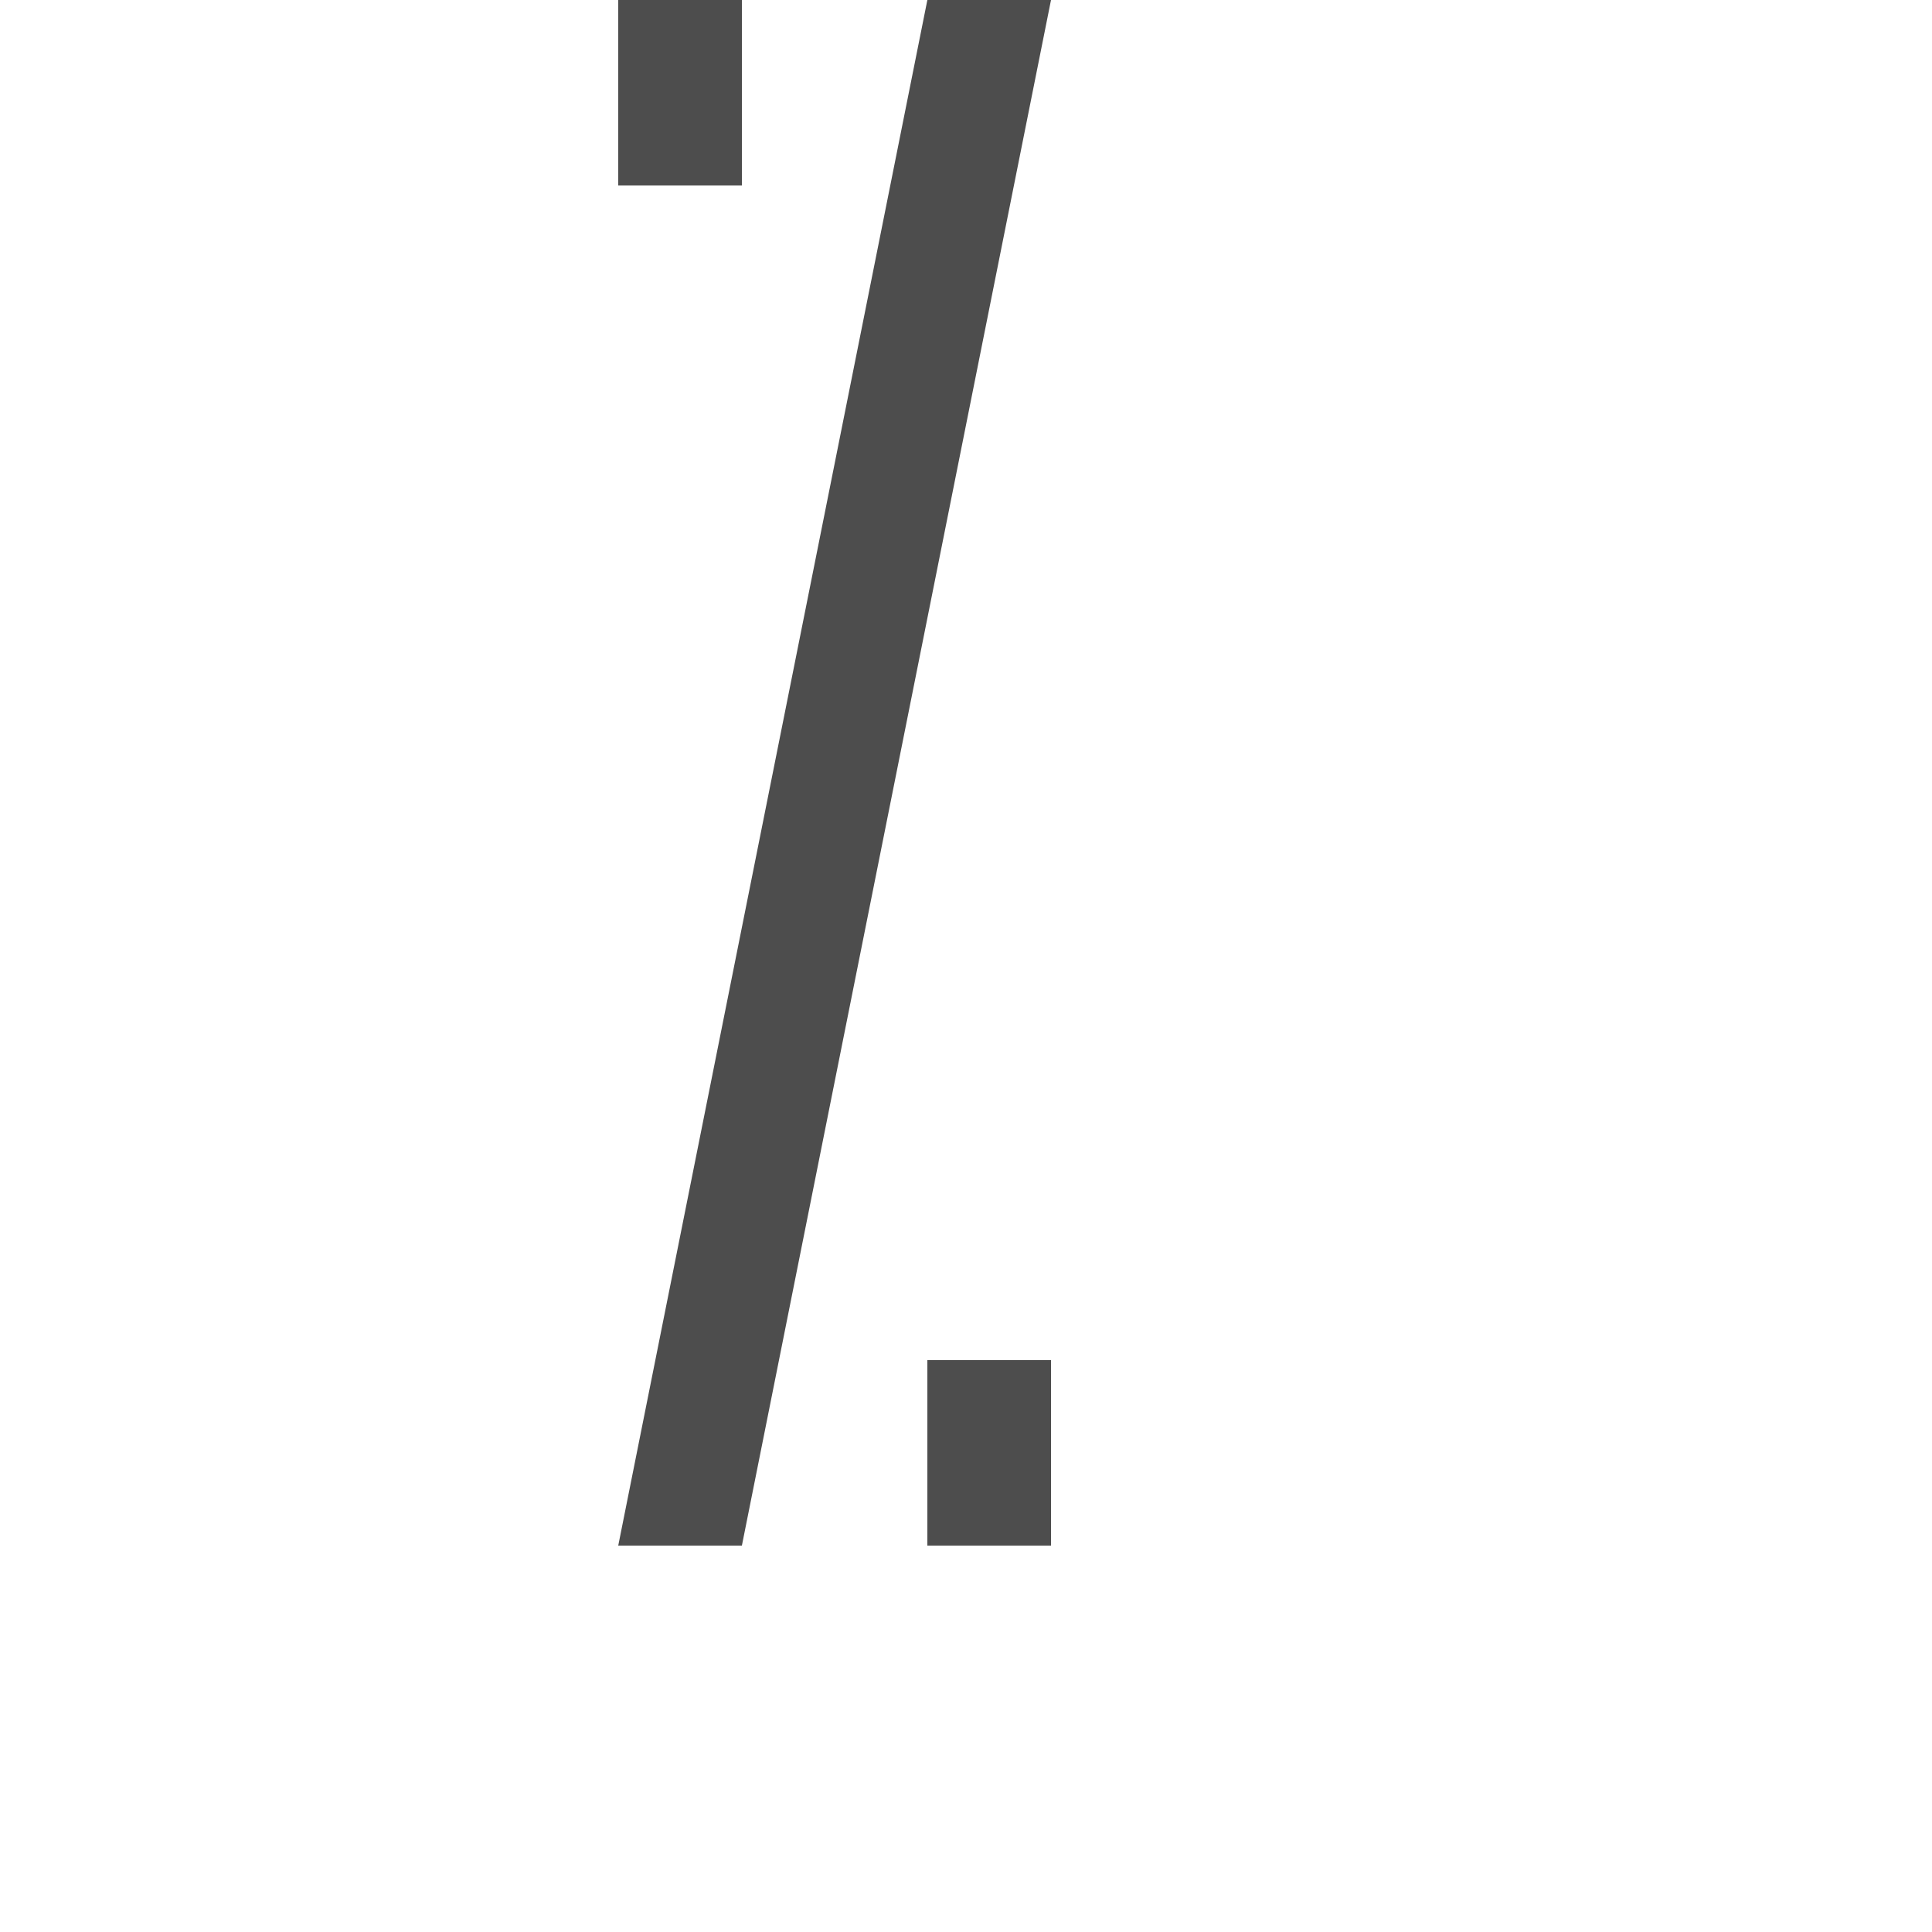
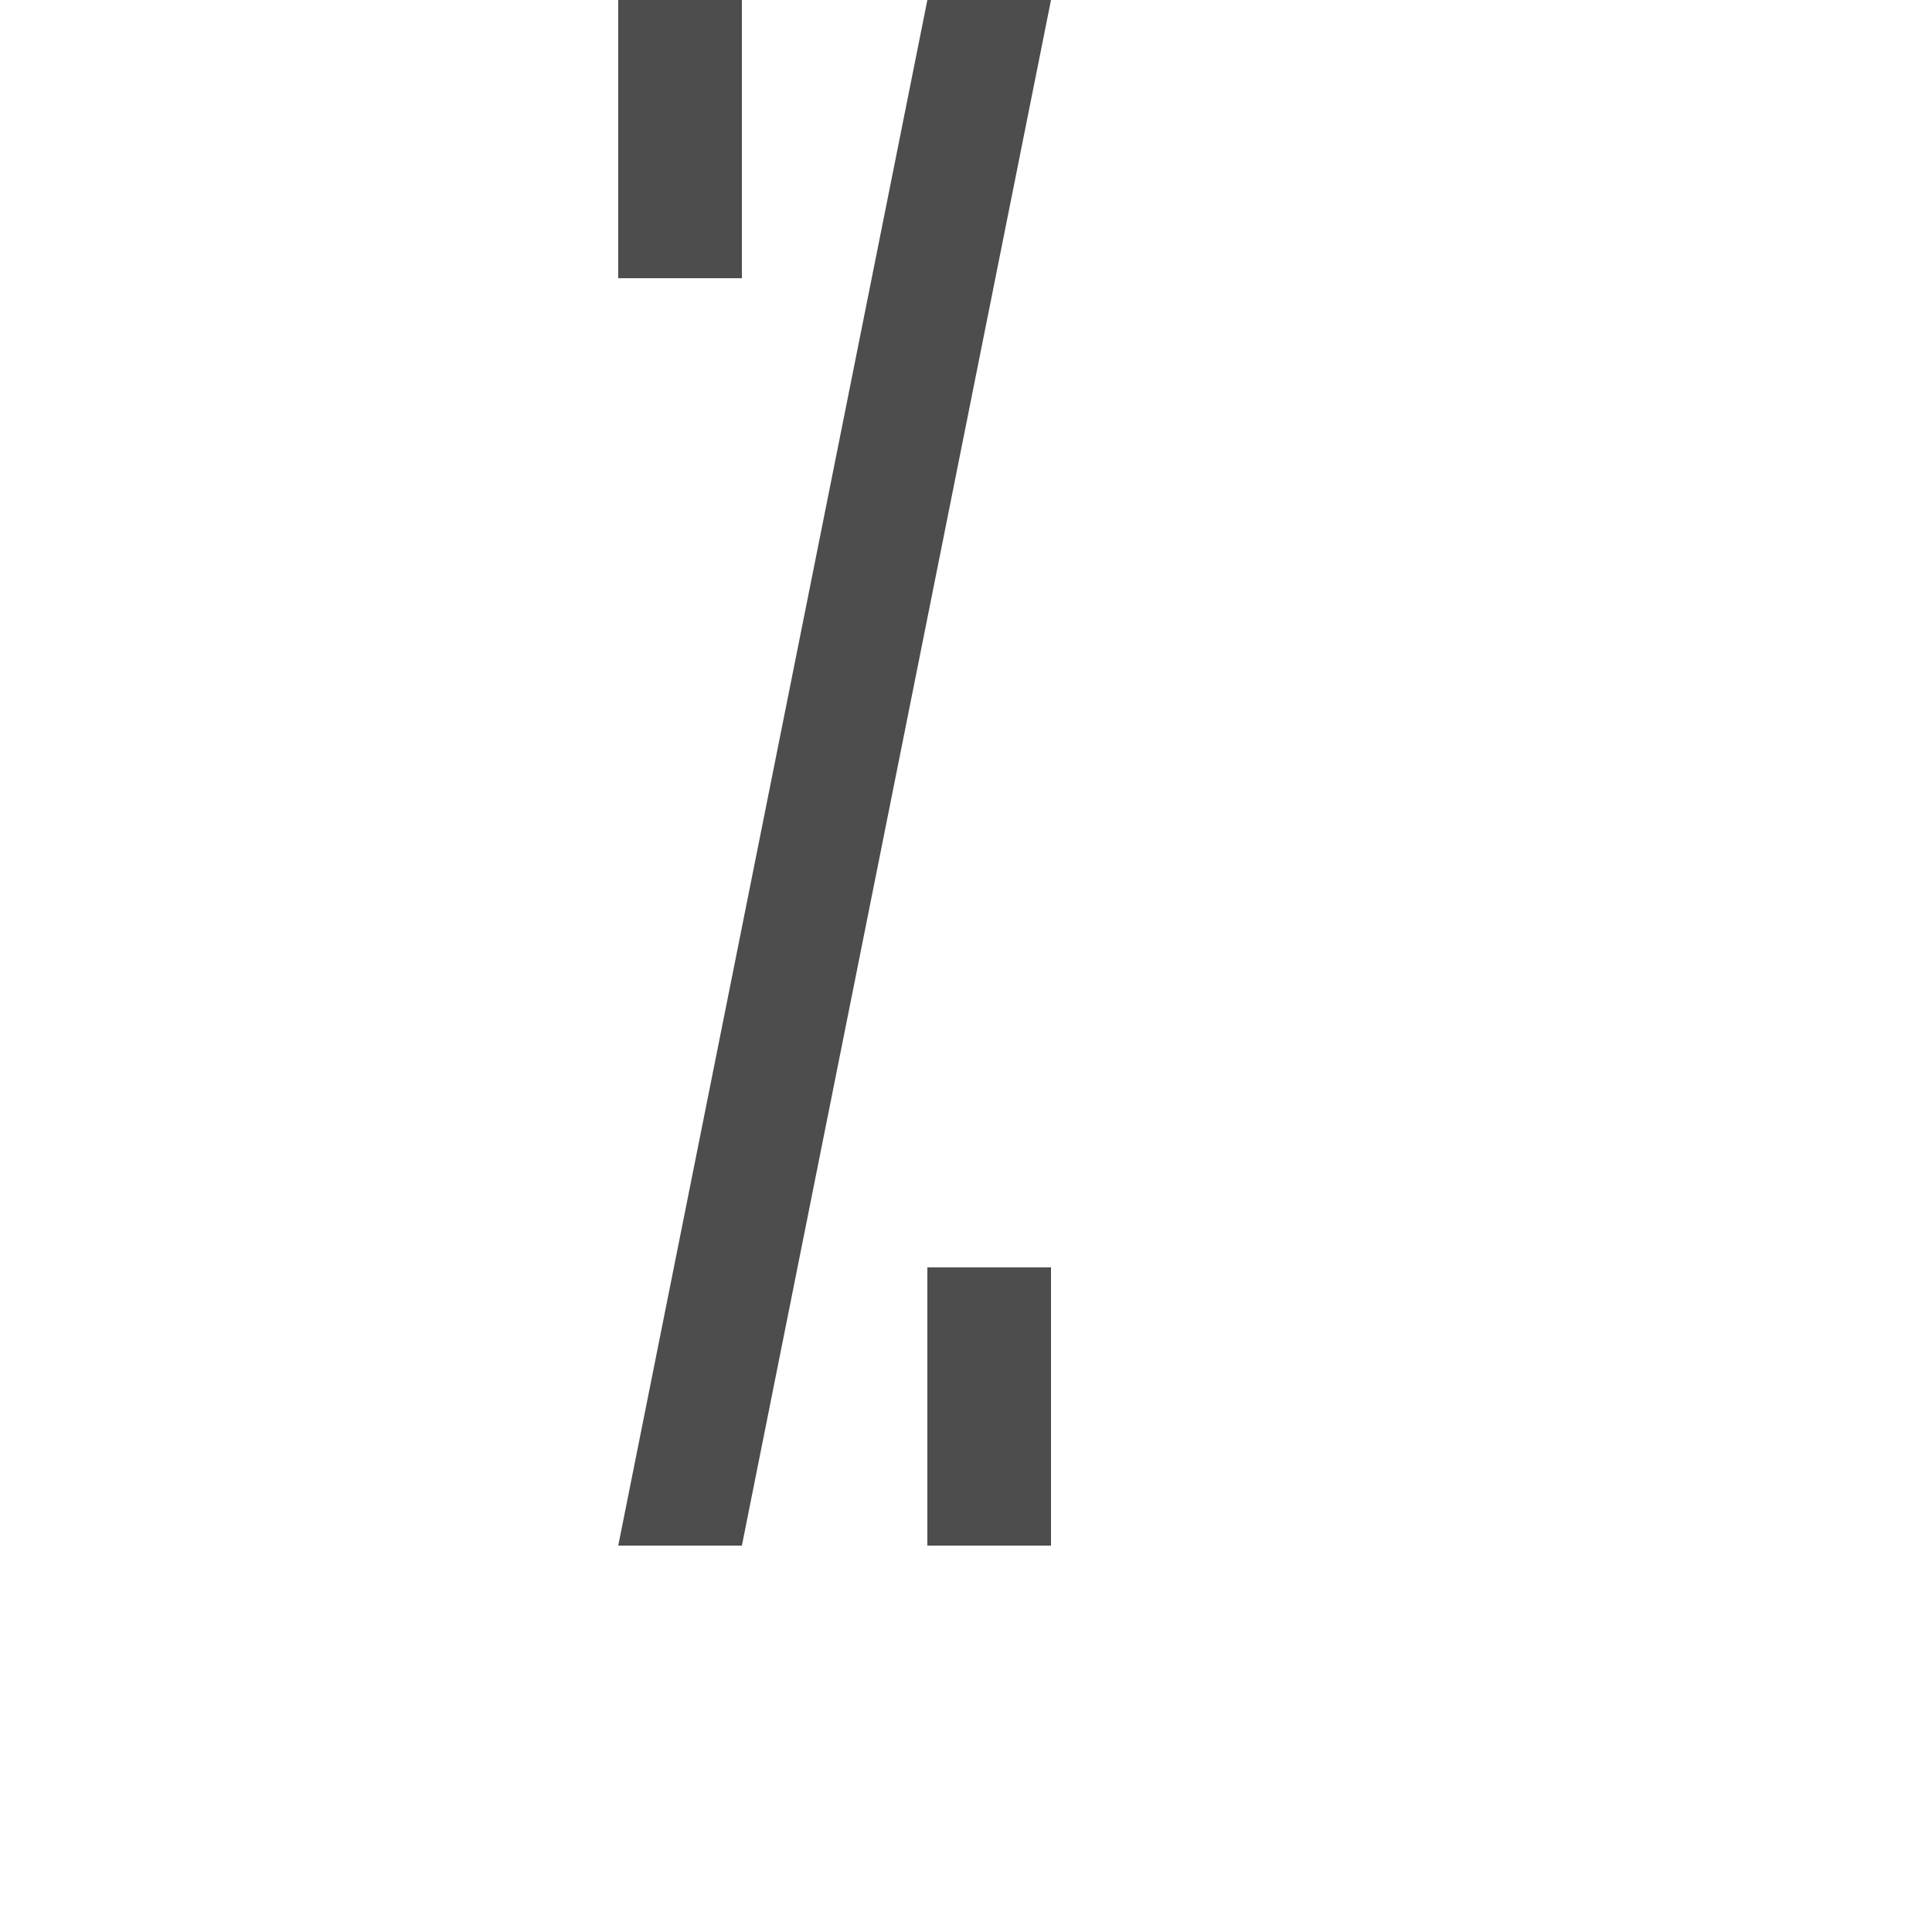
<svg xmlns="http://www.w3.org/2000/svg" width="1000" height="1000" id="svg3373" version="1.1">
  <defs id="defs3375" />
  <g id="layer1" transform="translate(0,-52.36218)">
-     <path style="color:#000000;fill:#4d4d4d;fill-opacity:1;fill-rule:nonzero;stroke:none;marker:none;visibility:visible;display:inline;overflow:visible;enable-background:accumulate" d="M 320 0 L 320 96 L 384 96 L 384 0 L 320 0 z M 480 0 L 320 800 L 384 800 L 544 0 L 480 0 z M 480 704 L 480 800 L 544 800 L 544 704 L 480 704 z " transform="translate(0,52.36218)" id="path4407" />
+     <path style="color:#000000;fill:#4d4d4d;fill-opacity:1;fill-rule:nonzero;stroke:none;marker:none;visibility:visible;display:inline;overflow:visible;enable-background:accumulate" d="m 320,52.362 0,144 64,0 0,-144 -64,0 z m 160,0 L 320,852.362 l 64,0 160,-800 -64,0 z m 0,656 0,144 64,0 0,-144 -64,0 z" id="path4407" />
  </g>
</svg>
